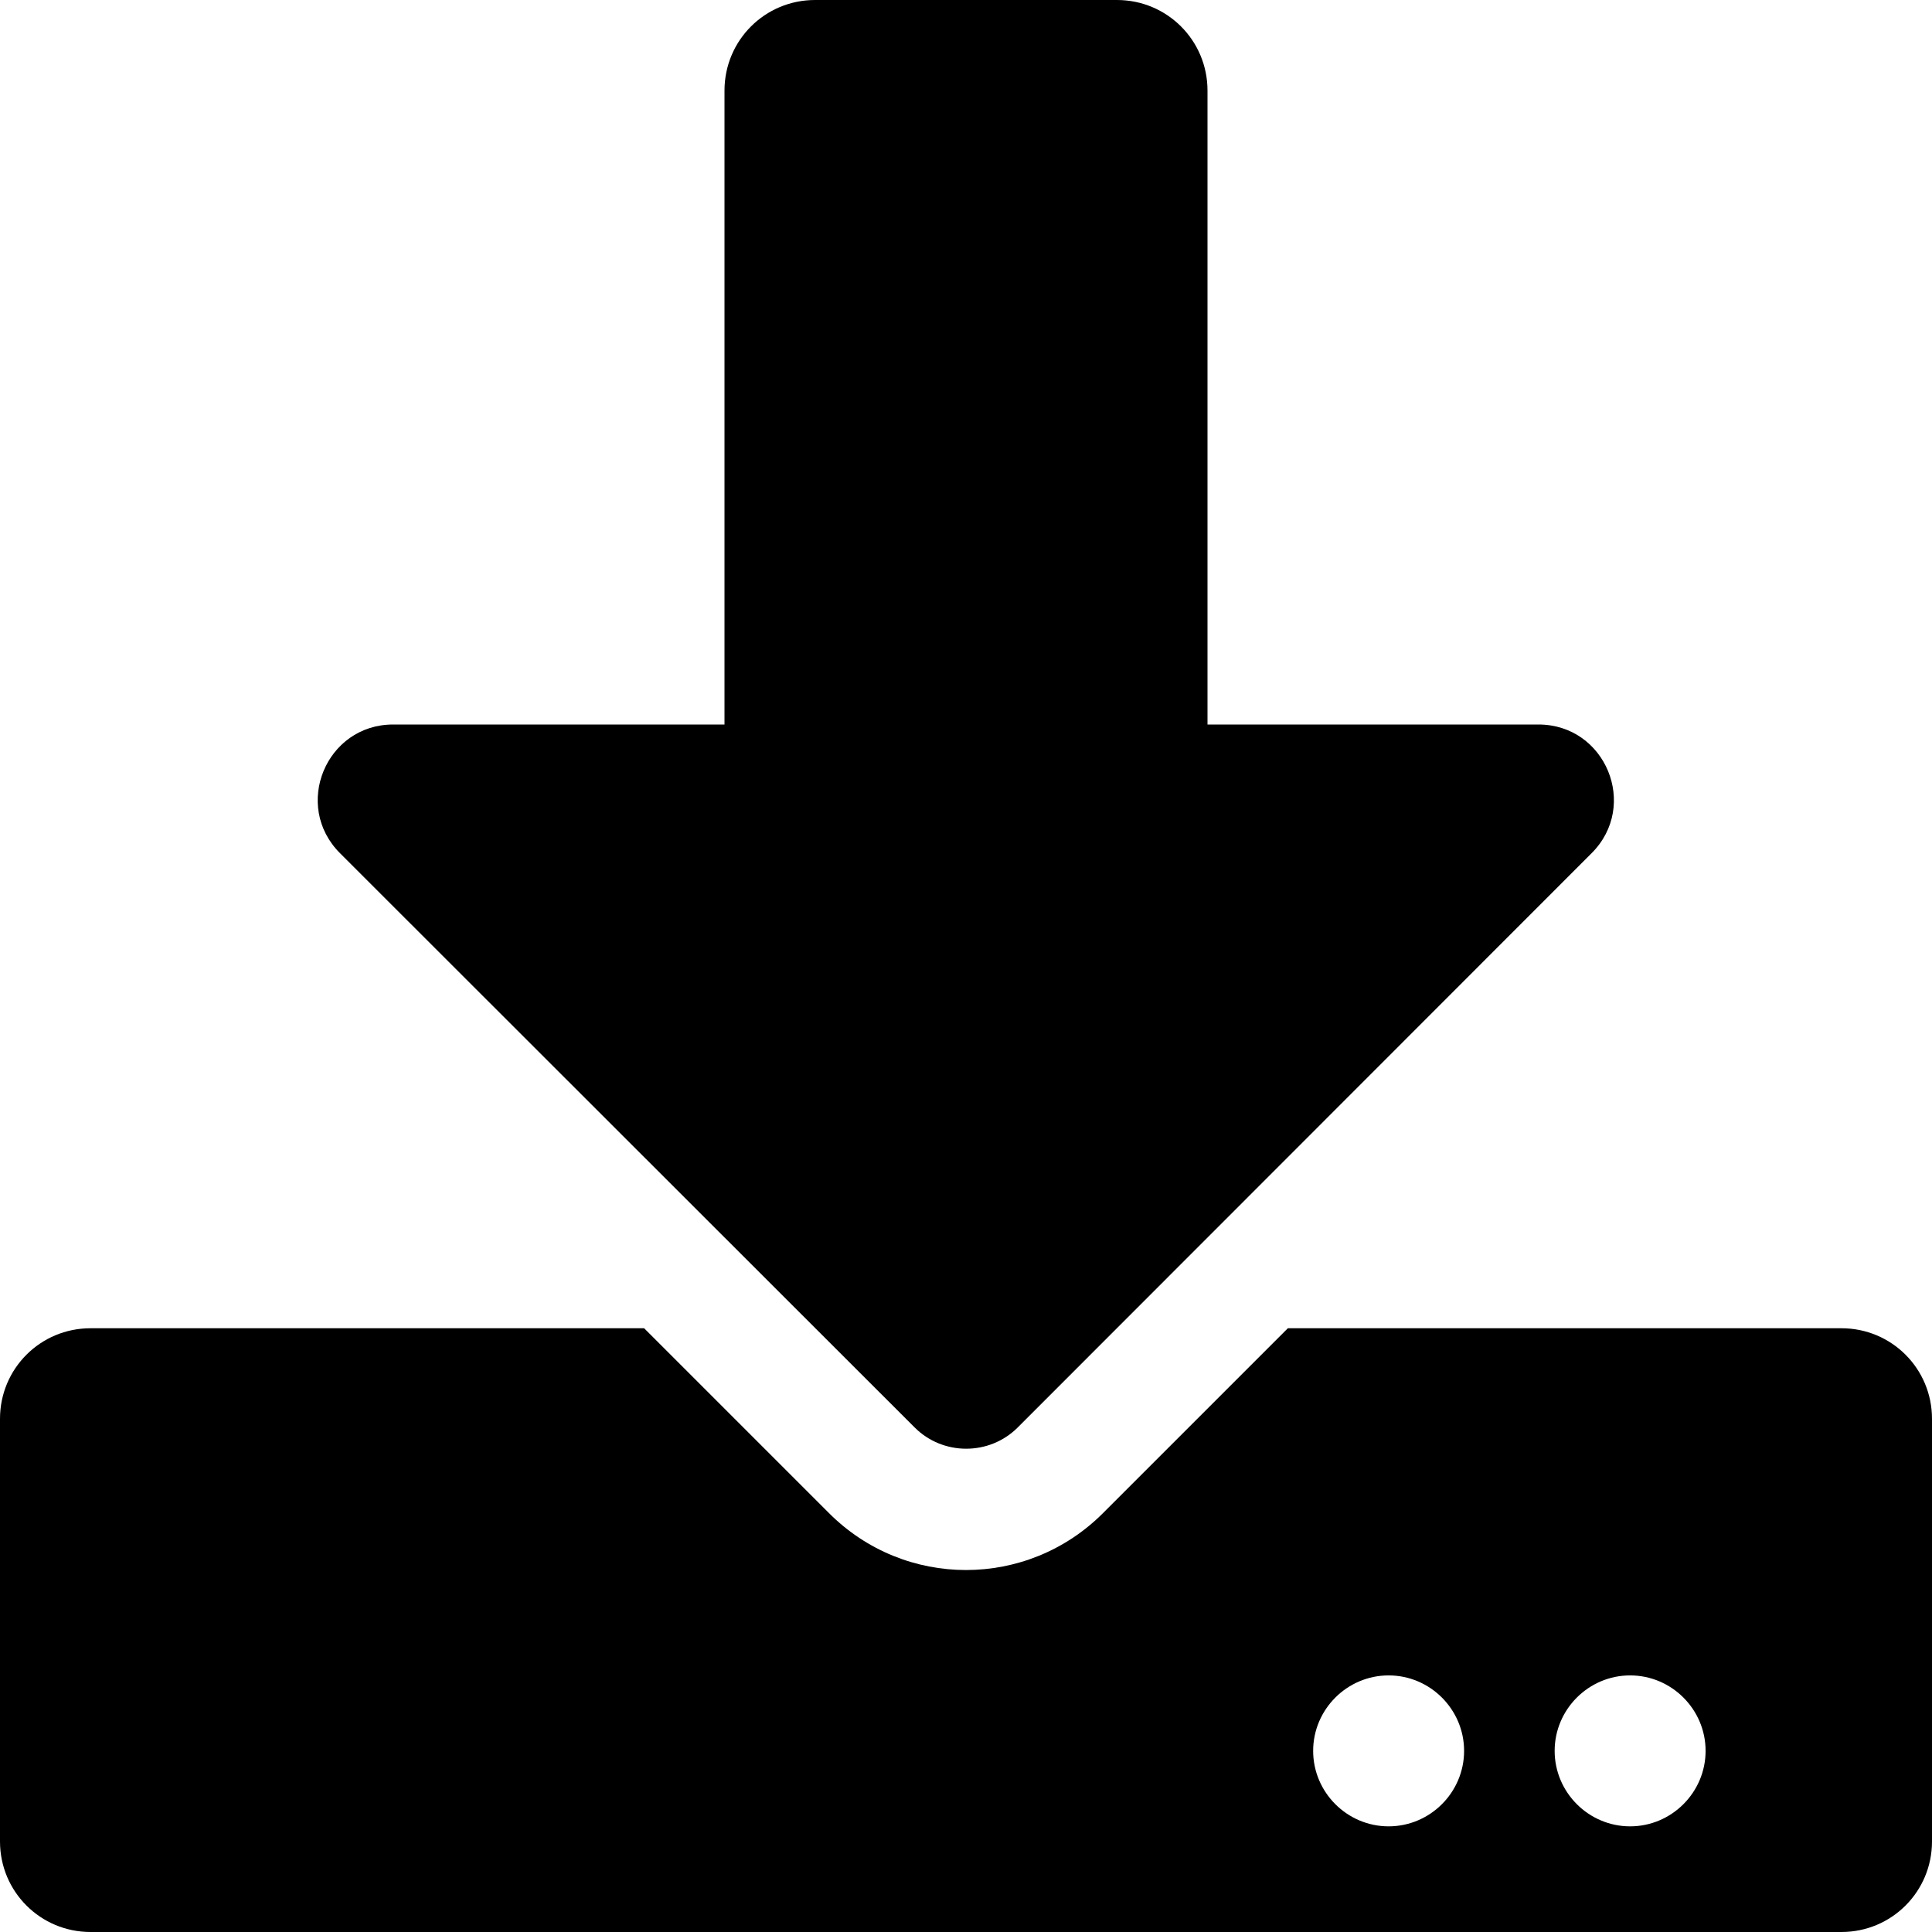
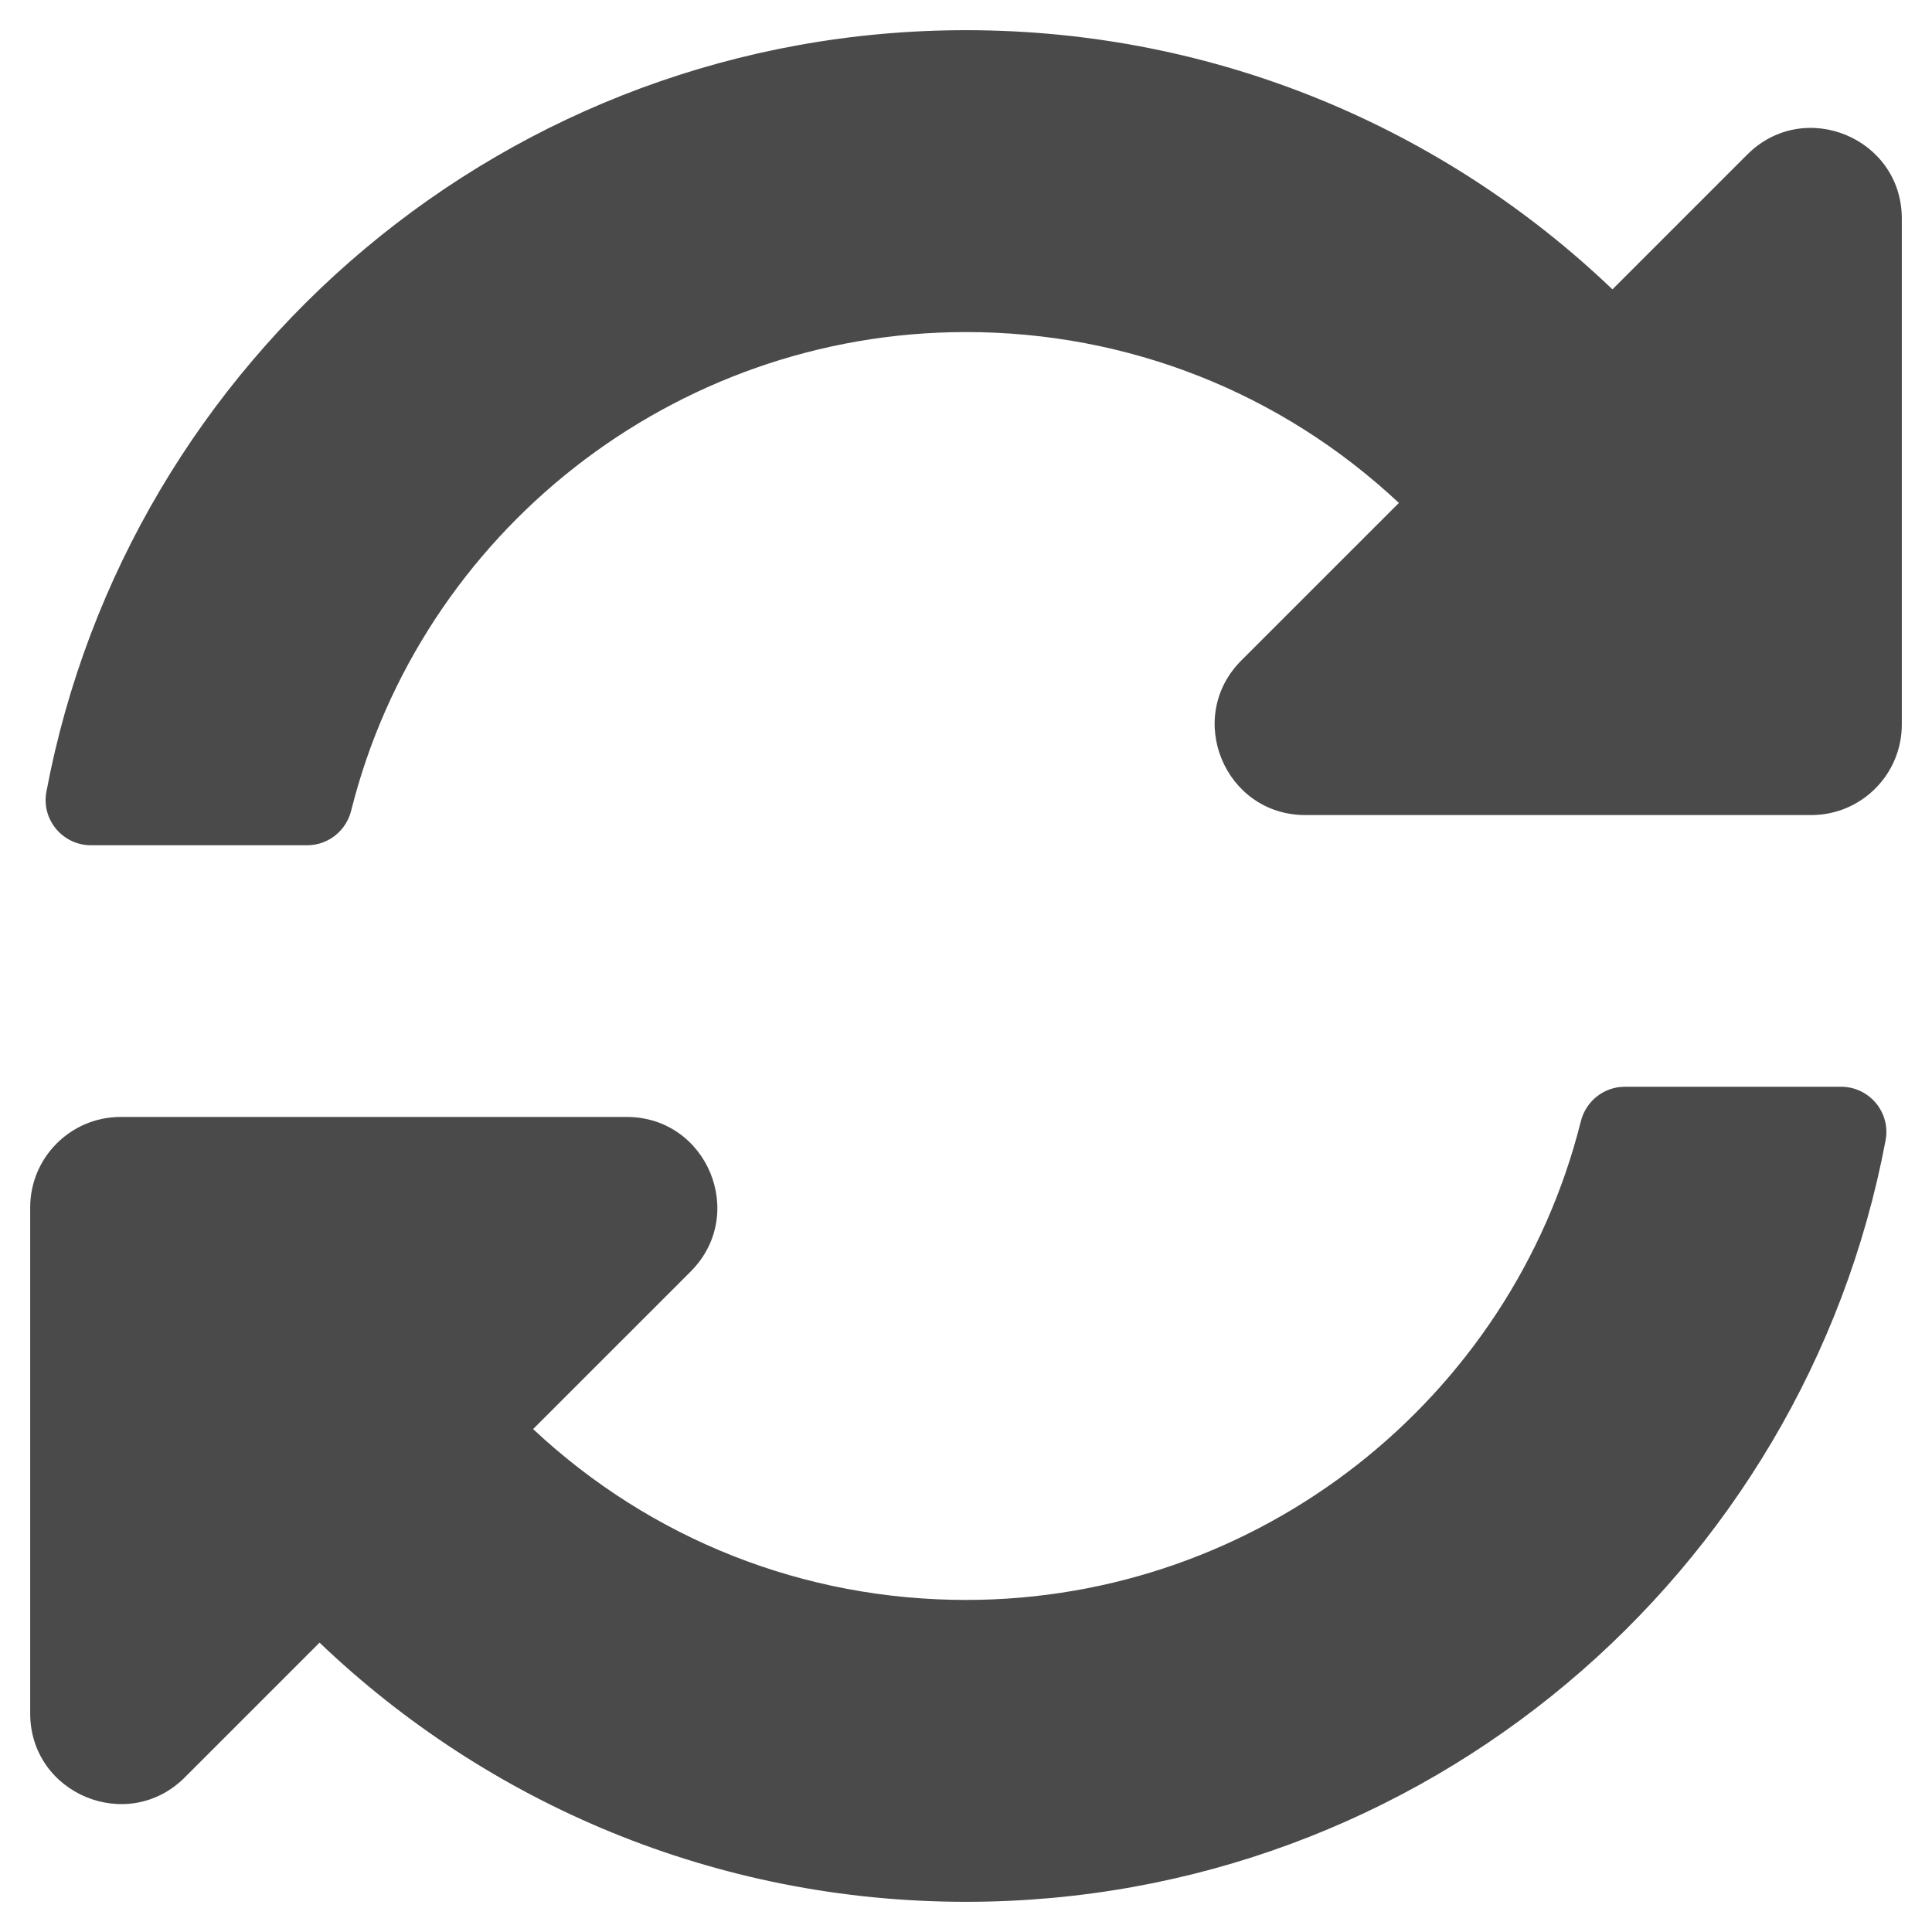
- <svg xmlns="http://www.w3.org/2000/svg" aria-hidden="true" focusable="false" data-prefix="fas" data-icon="download" role="img" viewBox="0 0 512 512" class="svg-inline--fa fa-download fa-w-16 fa-7x">
-   <path fill="currentColor" d="M216 0h80c13.3 0 24 10.7 24 24v168h87.7c17.8 0 26.7 21.5 14.1 34.1L269.7 378.3c-7.5 7.5-19.8 7.5-27.3 0L90.1 226.1c-12.6-12.6-3.7-34.1 14.1-34.1H192V24c0-13.3 10.7-24 24-24zm296 376v112c0 13.3-10.7 24-24 24H24c-13.3 0-24-10.7-24-24V376c0-13.3 10.7-24 24-24h146.7l49 49c20.1 20.1 52.5 20.1 72.6 0l49-49H488c13.3 0 24 10.7 24 24zm-124 88c0-11-9-20-20-20s-20 9-20 20 9 20 20 20 20-9 20-20zm64 0c0-11-9-20-20-20s-20 9-20 20 9 20 20 20 20-9 20-20z" class="" />
+ <svg xmlns="http://www.w3.org/2000/svg" aria-hidden="true" focusable="false" data-prefix="fas" data-icon="sync-alt" role="img" viewBox="0 0 512 512" class="svg-inline--fa fa-sync-alt fa-w-16 fa-7x">
+   <path fill="#4a4a4a" d="M370.72 133.28C339.458 104.008 298.888 87.962 255.848 88c-77.458.068-144.328 53.178-162.791 126.85-1.344 5.363-6.122 9.15-11.651 9.15H24.103c-7.498 0-13.194-6.807-11.807-14.176C33.933 94.924 134.813 8 256 8c66.448 0 126.791 26.136 171.315 68.685L463.03 40.97C478.149 25.851 504 36.559 504 57.941V192c0 13.255-10.745 24-24 24H345.941c-21.382 0-32.09-25.851-16.971-40.971l41.75-41.749zM32 296h134.059c21.382 0 32.09 25.851 16.971 40.971l-41.75 41.75c31.262 29.273 71.835 45.319 114.876 45.28 77.418-.07 144.315-53.144 162.787-126.849 1.344-5.363 6.122-9.15 11.651-9.15h57.304c7.498 0 13.194 6.807 11.807 14.176C478.067 417.076 377.187 504 256 504c-66.448 0-126.791-26.136-171.315-68.685L48.97 471.03C33.851 486.149 8 475.441 8 454.059V320c0-13.255 10.745-24 24-24z" class="" />
</svg>
